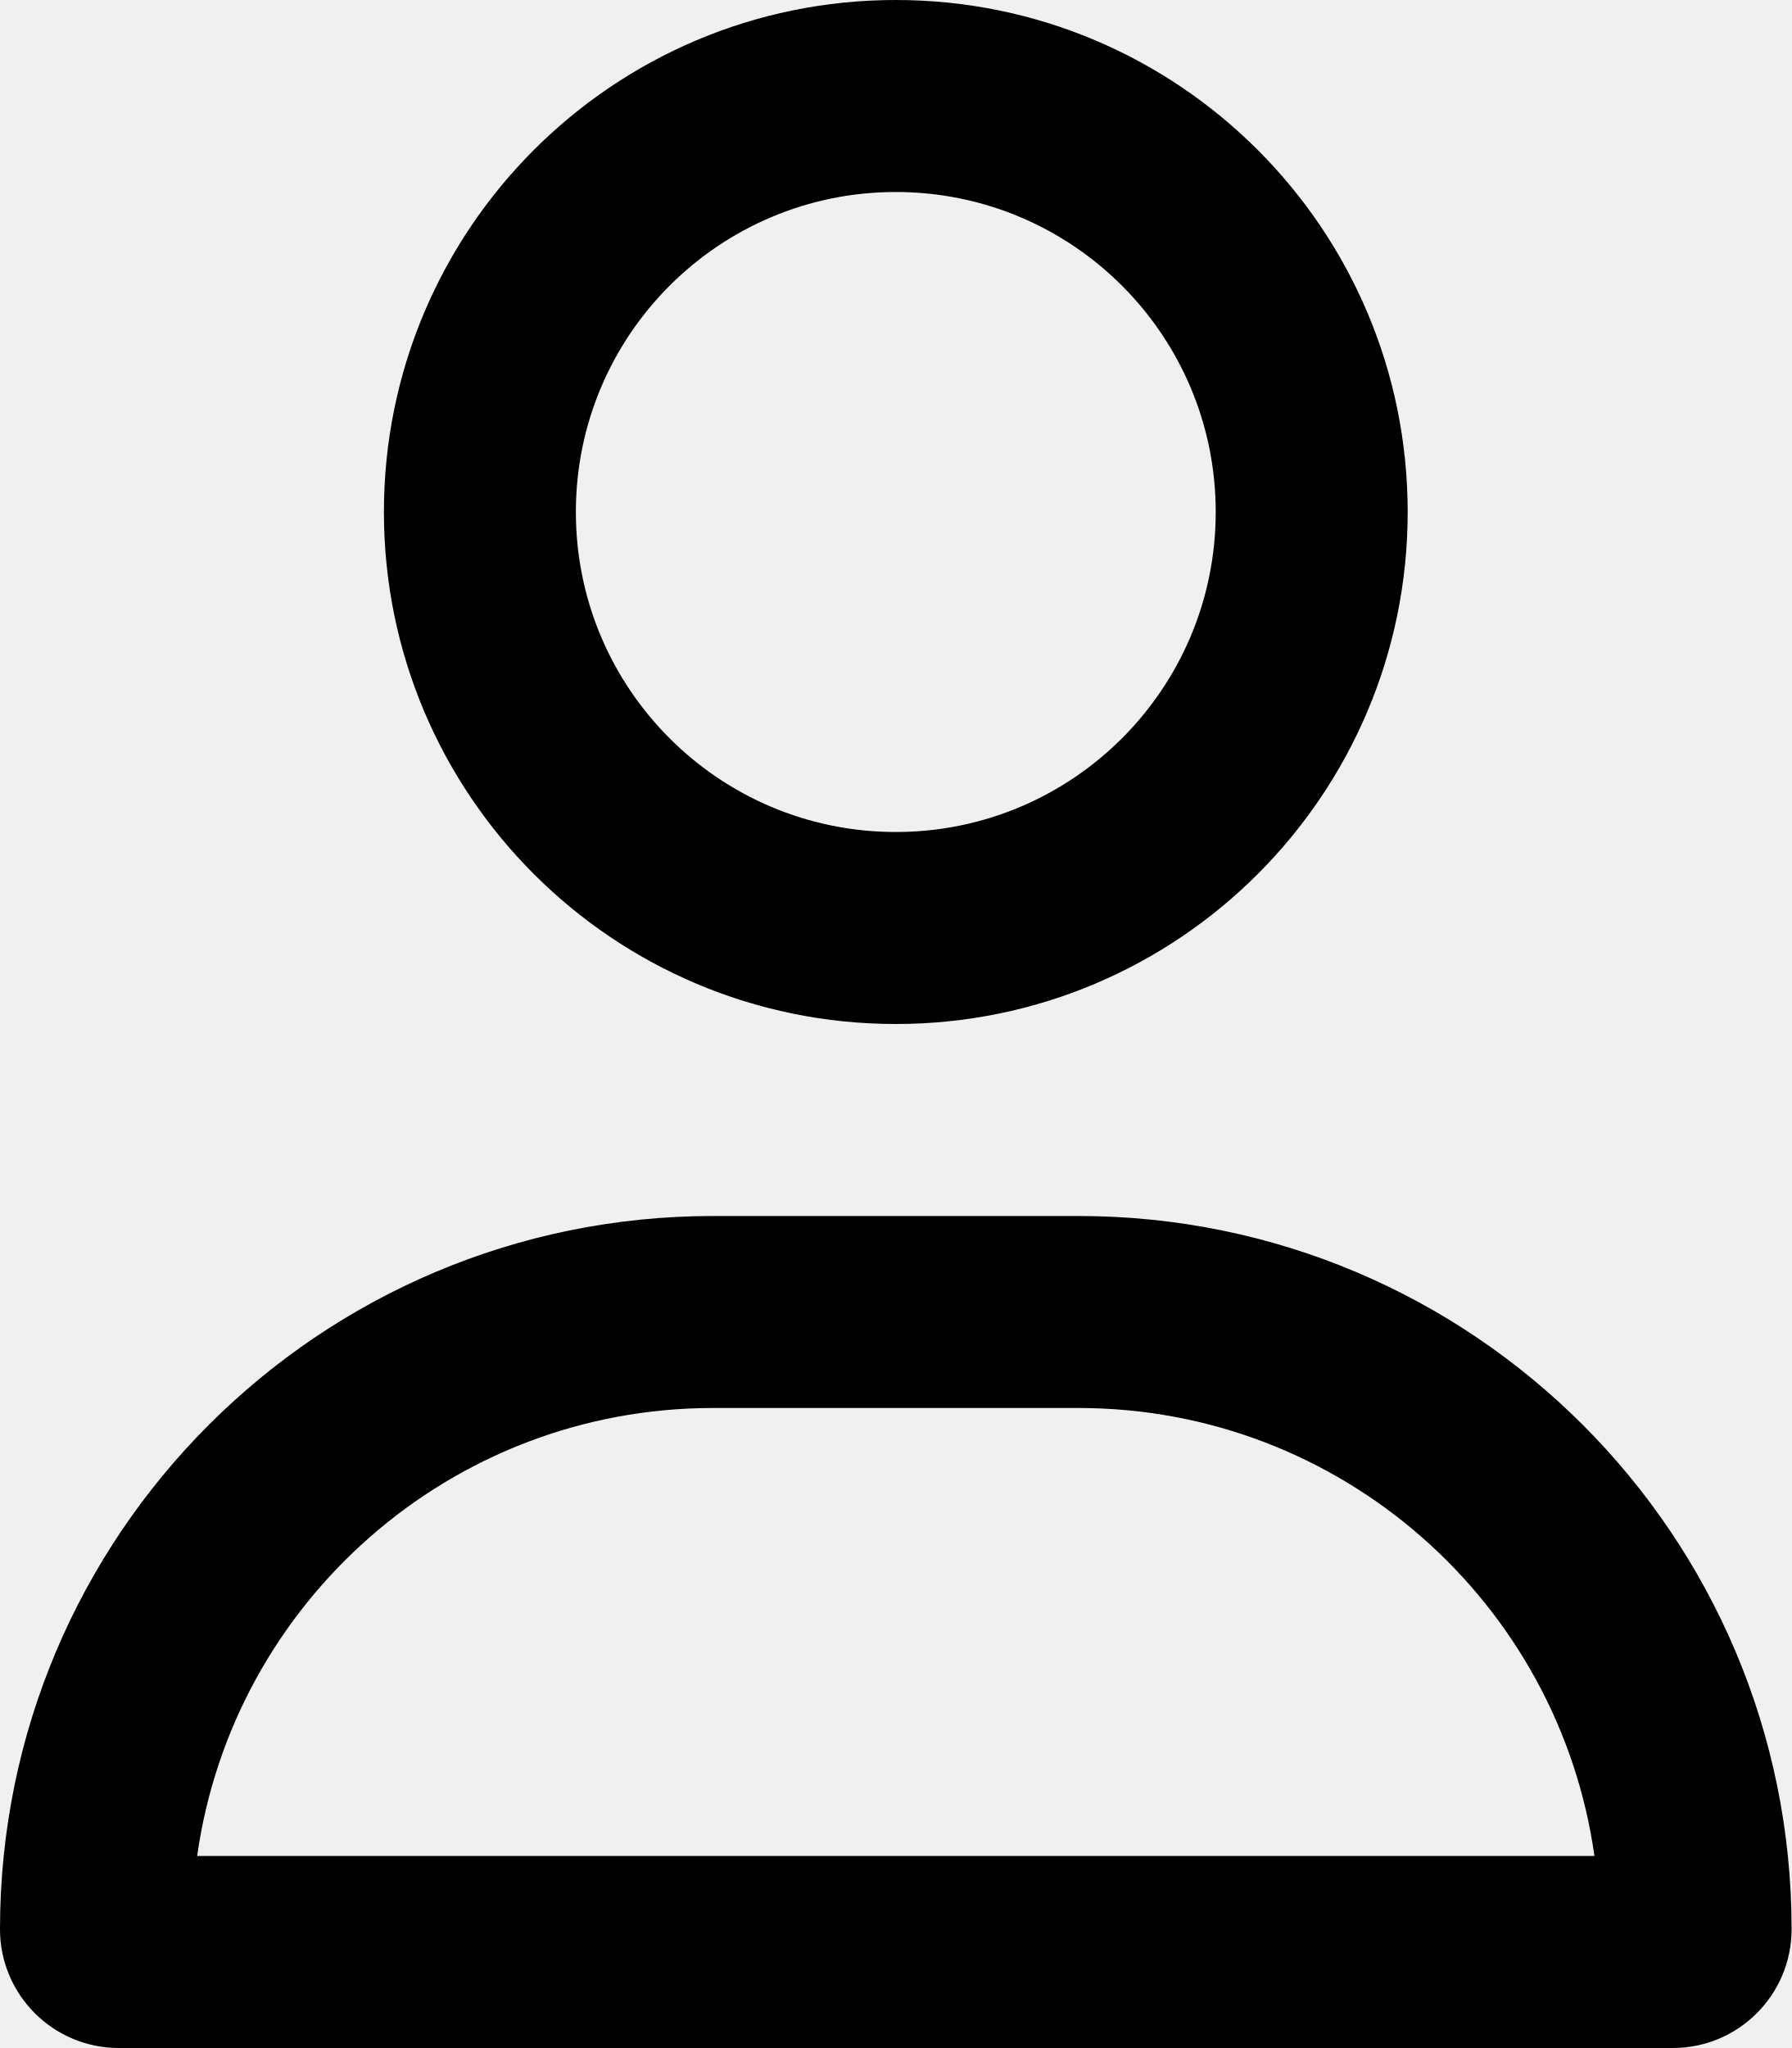
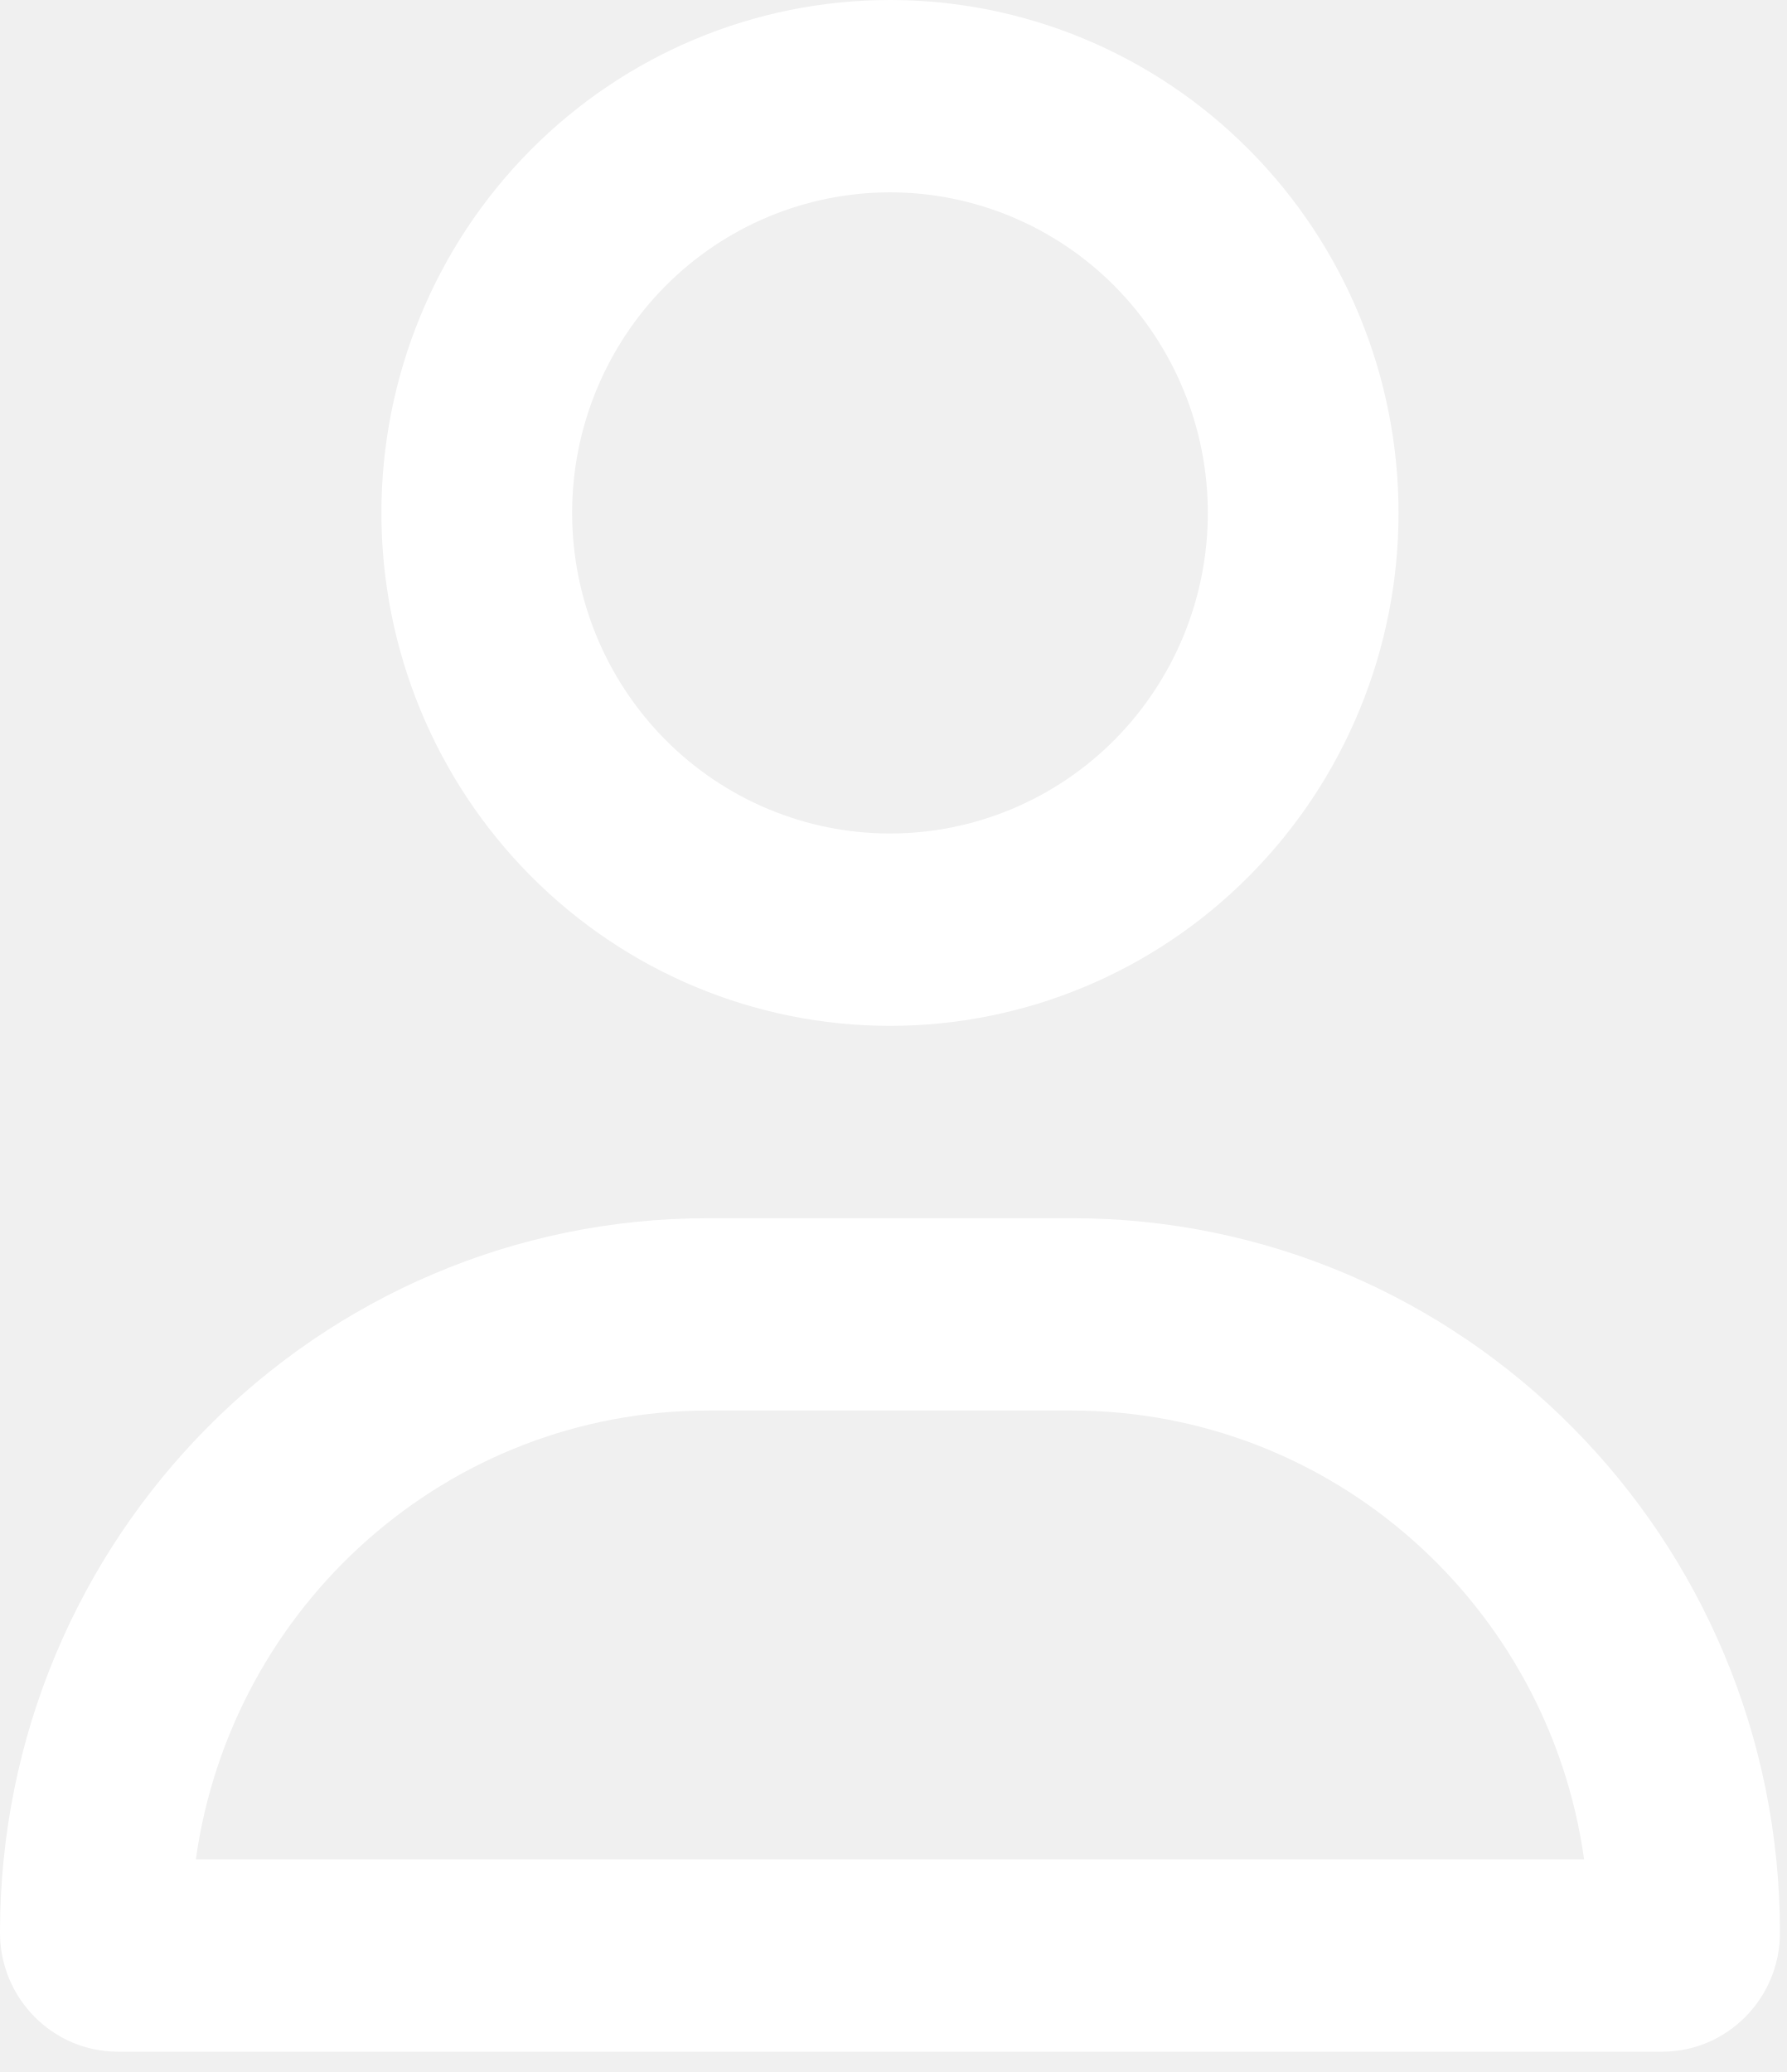
- <svg xmlns="http://www.w3.org/2000/svg" viewBox="0 0 448 512">
-   <path d="M304 128a80 80 0 1 0 -160 0 80 80 0 1 0 160 0zM96 128a128 128 0 1 1 256 0A128 128 0 1 1 96 128zM49.3 464H398.7c-8.9-63.3-63.3-112-129-112H178.3c-65.7 0-120.1 48.7-129 112zM0 482.3C0 383.8 79.8 304 178.3 304h91.4C368.2 304 448 383.8 448 482.3c0 16.4-13.3 29.7-29.7 29.7H29.7C13.3 512 0 498.7 0 482.3z" />
+ <svg xmlns="http://www.w3.org/2000/svg" width="25" height="29" viewBox="0 0 25 29" fill="none">
+   <path d="M16.904 7.179C16.904 5.989 16.435 4.848 15.601 4.006C14.767 3.165 13.635 2.692 12.456 2.692C11.276 2.692 10.144 3.165 9.31 4.006C8.476 4.848 8.007 5.989 8.007 7.179C8.007 8.369 8.476 9.51 9.31 10.352C10.144 11.193 11.276 11.666 12.456 11.666C13.635 11.666 14.767 11.193 15.601 10.352C16.435 9.51 16.904 8.369 16.904 7.179ZM5.338 7.179C5.338 5.275 6.088 3.449 7.423 2.103C8.758 0.756 10.568 0 12.456 0C14.343 0 16.154 0.756 17.488 2.103C18.823 3.449 19.573 5.275 19.573 7.179C19.573 9.083 18.823 10.909 17.488 12.255C16.154 13.602 14.343 14.358 12.456 14.358C10.568 14.358 8.758 13.602 7.423 12.255C6.088 10.909 5.338 9.083 5.338 7.179ZM2.741 26.024H22.17C21.675 22.474 18.65 19.742 14.997 19.742H9.914C6.261 19.742 3.236 22.474 2.741 26.024ZM0 27.05C0 21.526 4.437 17.05 9.914 17.05H14.997C20.474 17.05 24.911 21.526 24.911 27.05C24.911 27.97 24.172 28.716 23.26 28.716H1.651C0.74 28.716 0 27.97 0 27.05Z" fill="white" />
</svg>
